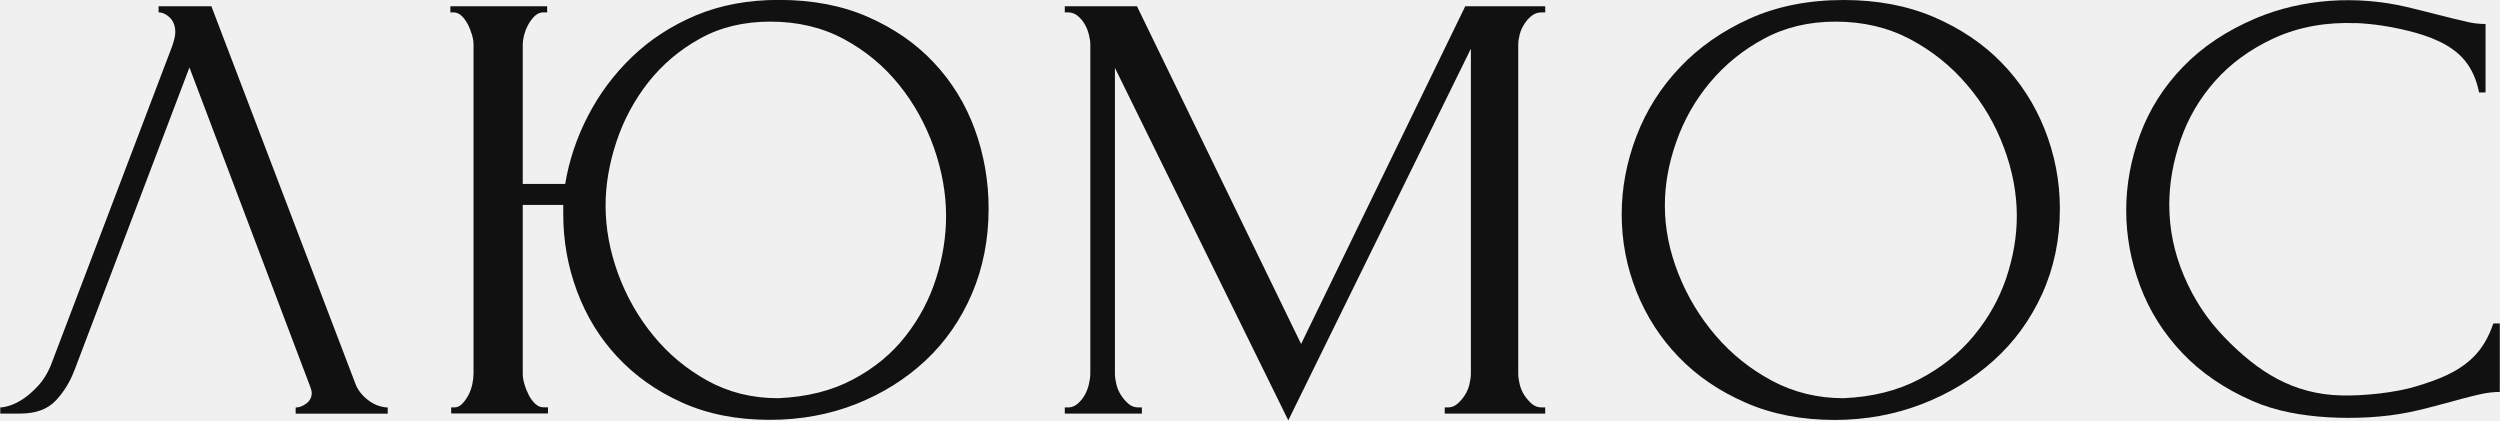
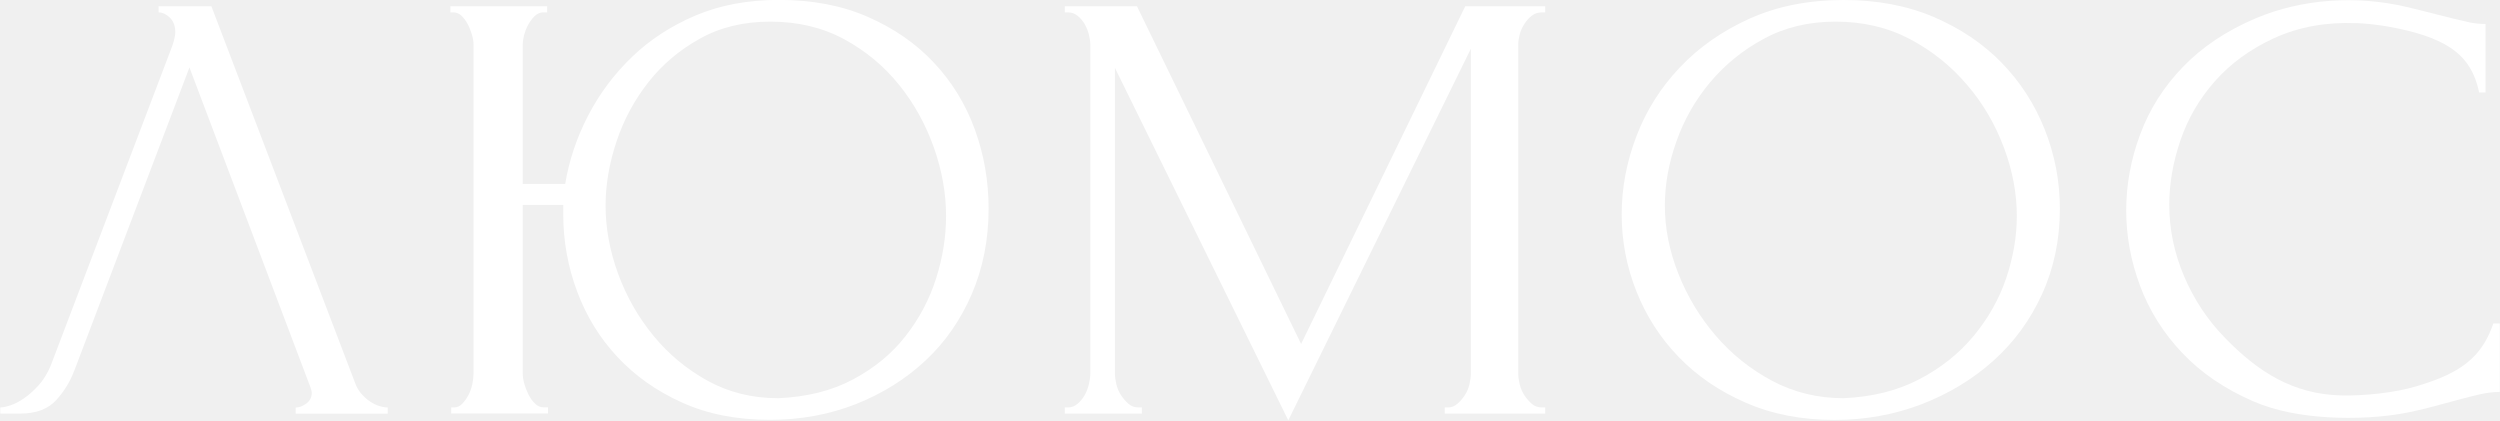
<svg xmlns="http://www.w3.org/2000/svg" xml:space="preserve" width="2438" height="410" version="1.1" style="shape-rendering:geometricPrecision; text-rendering:geometricPrecision; image-rendering:optimizeQuality; fill-rule:evenodd; clip-rule:evenodd" viewBox="0 0 2437.91 410.08">
  <defs>
    <style type="text/css">
-     .fil0 {fill:#111;fill-rule:nonzero}
+     .fil0 {fill:#fff;fill-rule:nonzero}
   </style>
  </defs>
  <g id="Слой_x0_0">
    <path class="fil0" d="M72.2 361.3c-3.8,10.4 -9.6,20.1 -17.6,28.9 -8,8.8 -19.7,13.2 -35.1,13.2l-19.5 0 0 -6c2.5,0 5.9,-0.7 10.1,-2.1 4.2,-1.4 8.6,-3.7 13.2,-6.9 4.6,-3.2 9.2,-7.3 13.8,-12.3 4.6,-5 8.6,-11.3 11.9,-19l118.6 -311.9c2.1,-6 3.1,-10.6 3.1,-13.8 0,-6 -1.8,-10.7 -5.3,-14.2 -3.6,-3.4 -7.2,-5.1 -11,-5.1l0 -6 51.5 0 140.6 368.5c2.1,5.6 6.1,10.8 11.9,15.4 5.9,4.6 12.3,7.1 19.5,7.5l0 6 -89.8 0 0 -6c3.4,0 6.8,-1.3 10.4,-3.9 3.5,-2.6 5.3,-6.1 5.3,-10.5 0,-1.2 -0.4,-3 -1.3,-5.4l-118 -311.9 -112.3 295.7z" />
    <path class="fil0" d="M758.8 388.4c28,-1.2 52.4,-7.3 73.1,-18.4 20.7,-11 37.8,-25.1 51.1,-42.2 13.4,-17.1 23.3,-35.8 29.8,-56.3 6.5,-20.5 9.7,-40.7 9.7,-60.8 0,-22.1 -4,-44.4 -11.9,-66.8 -8,-22.5 -19.2,-42.9 -33.9,-61.1 -14.7,-18.3 -32.5,-33.1 -53.7,-44.6 -21.1,-11.4 -45.1,-17.1 -71.9,-17.1 -25.9,0 -48.9,5.5 -68.7,16.6 -19.9,11 -36.6,25.2 -50.2,42.4 -13.6,17.3 -24,36.5 -31.1,57.8 -7.1,21.3 -10.7,42.1 -10.7,62.6 0,22.1 4.1,44.3 12.2,66.5 8.2,22.3 19.7,42.5 34.5,60.5 14.8,18.1 32.5,32.7 53,44 20.5,11.2 43.3,16.9 68.4,16.9zm-319.1 9l3.1 0c2.9,0 5.5,-1.2 7.8,-3.6 2.3,-2.4 4.3,-5.2 6,-8.4 1.7,-3.2 2.9,-6.7 3.8,-10.6 0.8,-3.8 1.2,-7.3 1.2,-10.5l0 -321c0,-2.8 -0.5,-6 -1.6,-9.6 -1.1,-3.6 -2.4,-7 -4.1,-10.2 -1.7,-3.2 -3.7,-5.9 -6,-8.1 -2.3,-2.2 -4.9,-3.3 -7.8,-3.3l-3.1 0 0 -6 94.4 0 0 6 -5 0c-2.9,0.4 -5.5,1.8 -7.8,4.2 -2.3,2.4 -4.3,5.2 -6,8.4 -1.7,3.2 -2.9,6.5 -3.8,9.9 -0.8,3.4 -1.2,6.3 -1.2,8.7l0 136.1 41.4 0c3.8,-22.9 11.2,-45.1 22.3,-66.5 11.1,-21.5 25.4,-40.6 43,-57.5 17.6,-16.9 38.3,-30.3 62.1,-40.4 23.9,-10 50.8,-15.1 81,-15.1 32.6,0 61.6,5.5 86.9,16.6 25.3,11.1 46.8,25.9 64.3,44.6 17.6,18.7 30.9,40.4 39.9,65 9,24.7 13.5,50.5 13.5,77.4 0,30.1 -5.5,57.8 -16.3,83.1 -10.9,25.3 -25.9,47 -45.2,65 -19.3,18.1 -41.9,32.2 -67.8,42.5 -25.9,10.2 -54,15.4 -84.1,15.4 -32.2,0 -60.8,-5.6 -85.7,-16.9 -24.9,-11.2 -45.9,-26.1 -63.1,-44.6 -17.2,-18.4 -30.2,-39.7 -39.2,-63.8 -9,-24.1 -13.5,-49.2 -13.5,-75.3l0 -9 -39.5 0 0 164.4c0,3.2 0.5,6.6 1.6,10.2 1,3.6 2.4,7.1 4.1,10.5 1.7,3.4 3.8,6.3 6.3,8.7 2.5,2.4 5.2,3.6 8.2,3.6l4.4 0 0 6 -94.4 0 0 -6z" />
    <path class="fil0" d="M1408.8 397.4l3.5 0c3.2,0 6.2,-1.2 9,-3.6 2.8,-2.4 5.2,-5.2 7.2,-8.4 2.1,-3.2 3.6,-6.7 4.5,-10.6 0.9,-3.8 1.4,-7.3 1.4,-10.5l0 -316.8 -178.1 362.5 -169.1 -343.8 0 298.1c0,3.2 0.5,6.7 1.4,10.5 0.9,3.8 2.4,7.3 4.5,10.6 2.1,3.2 4.5,6 7.2,8.4 2.8,2.4 6,3.6 9.7,3.6l3.5 0 0 6 -75.2 0 0 -6 3.5 0c3.2,0 6.2,-1.2 9,-3.6 2.8,-2.4 5.1,-5.2 6.9,-8.4 1.8,-3.2 3.2,-6.7 4.1,-10.6 0.9,-3.8 1.4,-7.3 1.4,-10.5l0 -321c0,-2.8 -0.5,-6 -1.4,-9.6 -0.9,-3.6 -2.3,-7 -4.1,-10.2 -1.9,-3.2 -4.2,-5.9 -6.9,-8.1 -2.8,-2.2 -5.8,-3.3 -9,-3.3l-3.5 0 0 -6 70.4 0 160.1 329.4 160.1 -329.4 78 0 0 6 -3.5 0c-3.7,0 -6.9,1.1 -9.7,3.3 -2.8,2.2 -5.2,4.9 -7.2,8.1 -2.1,3.2 -3.6,6.6 -4.5,10.2 -0.9,3.6 -1.4,6.8 -1.4,9.6l0 321c0,3.2 0.5,6.7 1.4,10.5 0.9,3.8 2.4,7.3 4.5,10.6 2.1,3.2 4.5,6 7.2,8.4 2.8,2.4 6,3.6 9.7,3.6l3.5 0 0 6 -98 0 0 -6z" />
    <path class="fil0" d="M1797.7 388.4c28.1,-1.2 52.7,-7.3 73.9,-18.4 21.2,-11 38.9,-25.1 53.1,-42.2 14.2,-17.1 24.8,-35.8 31.8,-56.3 6.9,-20.5 10.4,-40.7 10.4,-60.8 0,-22.1 -4.2,-44.4 -12.6,-66.8 -8.4,-22.5 -20.3,-42.9 -35.9,-61.1 -15.5,-18.3 -34,-33.1 -55.6,-44.6 -21.6,-11.4 -45.8,-17.1 -72.6,-17.1 -26,0 -49.3,5.5 -69.8,16.6 -20.6,11 -38,25.2 -52.5,42.4 -14.5,17.3 -25.5,36.5 -33,57.8 -7.6,21.3 -11.3,42.1 -11.3,62.6 0,22.1 4.4,44.3 13.2,66.5 8.8,22.3 21,42.5 36.5,60.5 15.5,18.1 33.9,32.7 55,44 21.2,11.2 44.3,16.9 69.5,16.9zm0.3 -388.4c32.6,0 61.9,5.5 87.9,16.6 25.9,11.1 48,25.9 66.2,44.6 18.2,18.7 32.2,40.4 42,65 9.8,24.7 14.8,50.5 14.8,77.4 0,30.1 -5.8,57.8 -17.3,83.1 -11.5,25.3 -27.3,47 -47.4,65 -20.1,18.1 -43.4,32.2 -70,42.5 -26.6,10.2 -54.9,15.4 -85,15.4 -32.2,0 -61.2,-5.6 -86.9,-16.9 -25.7,-11.2 -47.5,-26.1 -65.3,-44.6 -17.8,-18.4 -31.5,-39.7 -41.1,-63.8 -9.6,-24.1 -14.4,-49.2 -14.4,-75.3 0,-25.7 4.8,-51.1 14.4,-76.2 9.6,-25.1 23.7,-47.5 42.4,-67.1 18.6,-19.7 41.3,-35.5 68.1,-47.6 26.8,-12 57.3,-18.1 91.7,-18.1z" />
    <path class="fil0" d="M2297.6 22.6c-27.6,-1.1 -55,3.1 -80.6,15 -22.8,10.6 -41.7,24.5 -56.8,41.5 -15.1,17.1 -26.3,36.2 -33.6,57.5 -7.3,21.3 -11,42.4 -11,63.2 0,23.7 4.8,46.9 14.4,69.5 9.6,22.7 22.9,42.8 39.9,60.2 32.3,33.3 66.4,55 113.3,56.2 21.8,0.6 52.9,-2.6 73.7,-9 20,-6.1 39.8,-13.2 55,-28.1 8.6,-8.4 15.2,-19.5 19.8,-33.1l6.3 0 0 66.8c-6.3,0 -12.9,0.8 -19.8,2.4 -23.8,5.5 -44.2,12.3 -68.2,17.3 -25.1,5.2 -53.9,6.5 -79.6,5 -24.8,-1.5 -50.5,-5.8 -73.2,-15.7 -27.6,-12 -50.6,-27.7 -68.9,-47 -18.3,-19.3 -32,-41 -41.1,-65.3 -9.1,-24.3 -13.6,-48.9 -13.6,-73.8 0,-24.9 4.5,-49.6 13.6,-74.1 9.1,-24.5 23,-46.5 41.8,-65.9 18.8,-19.5 42.4,-35.2 70.8,-47.3 45.9,-19.4 99.1,-22.5 147.4,-11.1 20.6,4.8 40.9,10.6 61.5,15.1 5.2,1 10.3,1.5 15.4,1.5l0 66.8 -6.3 0c-2.5,-12.4 -7.1,-22.8 -13.8,-31 -13.1,-16.1 -35.1,-24.1 -54.8,-29 -16.9,-4.2 -34.3,-7 -51.6,-7.7z" />
  </g>
</svg>
